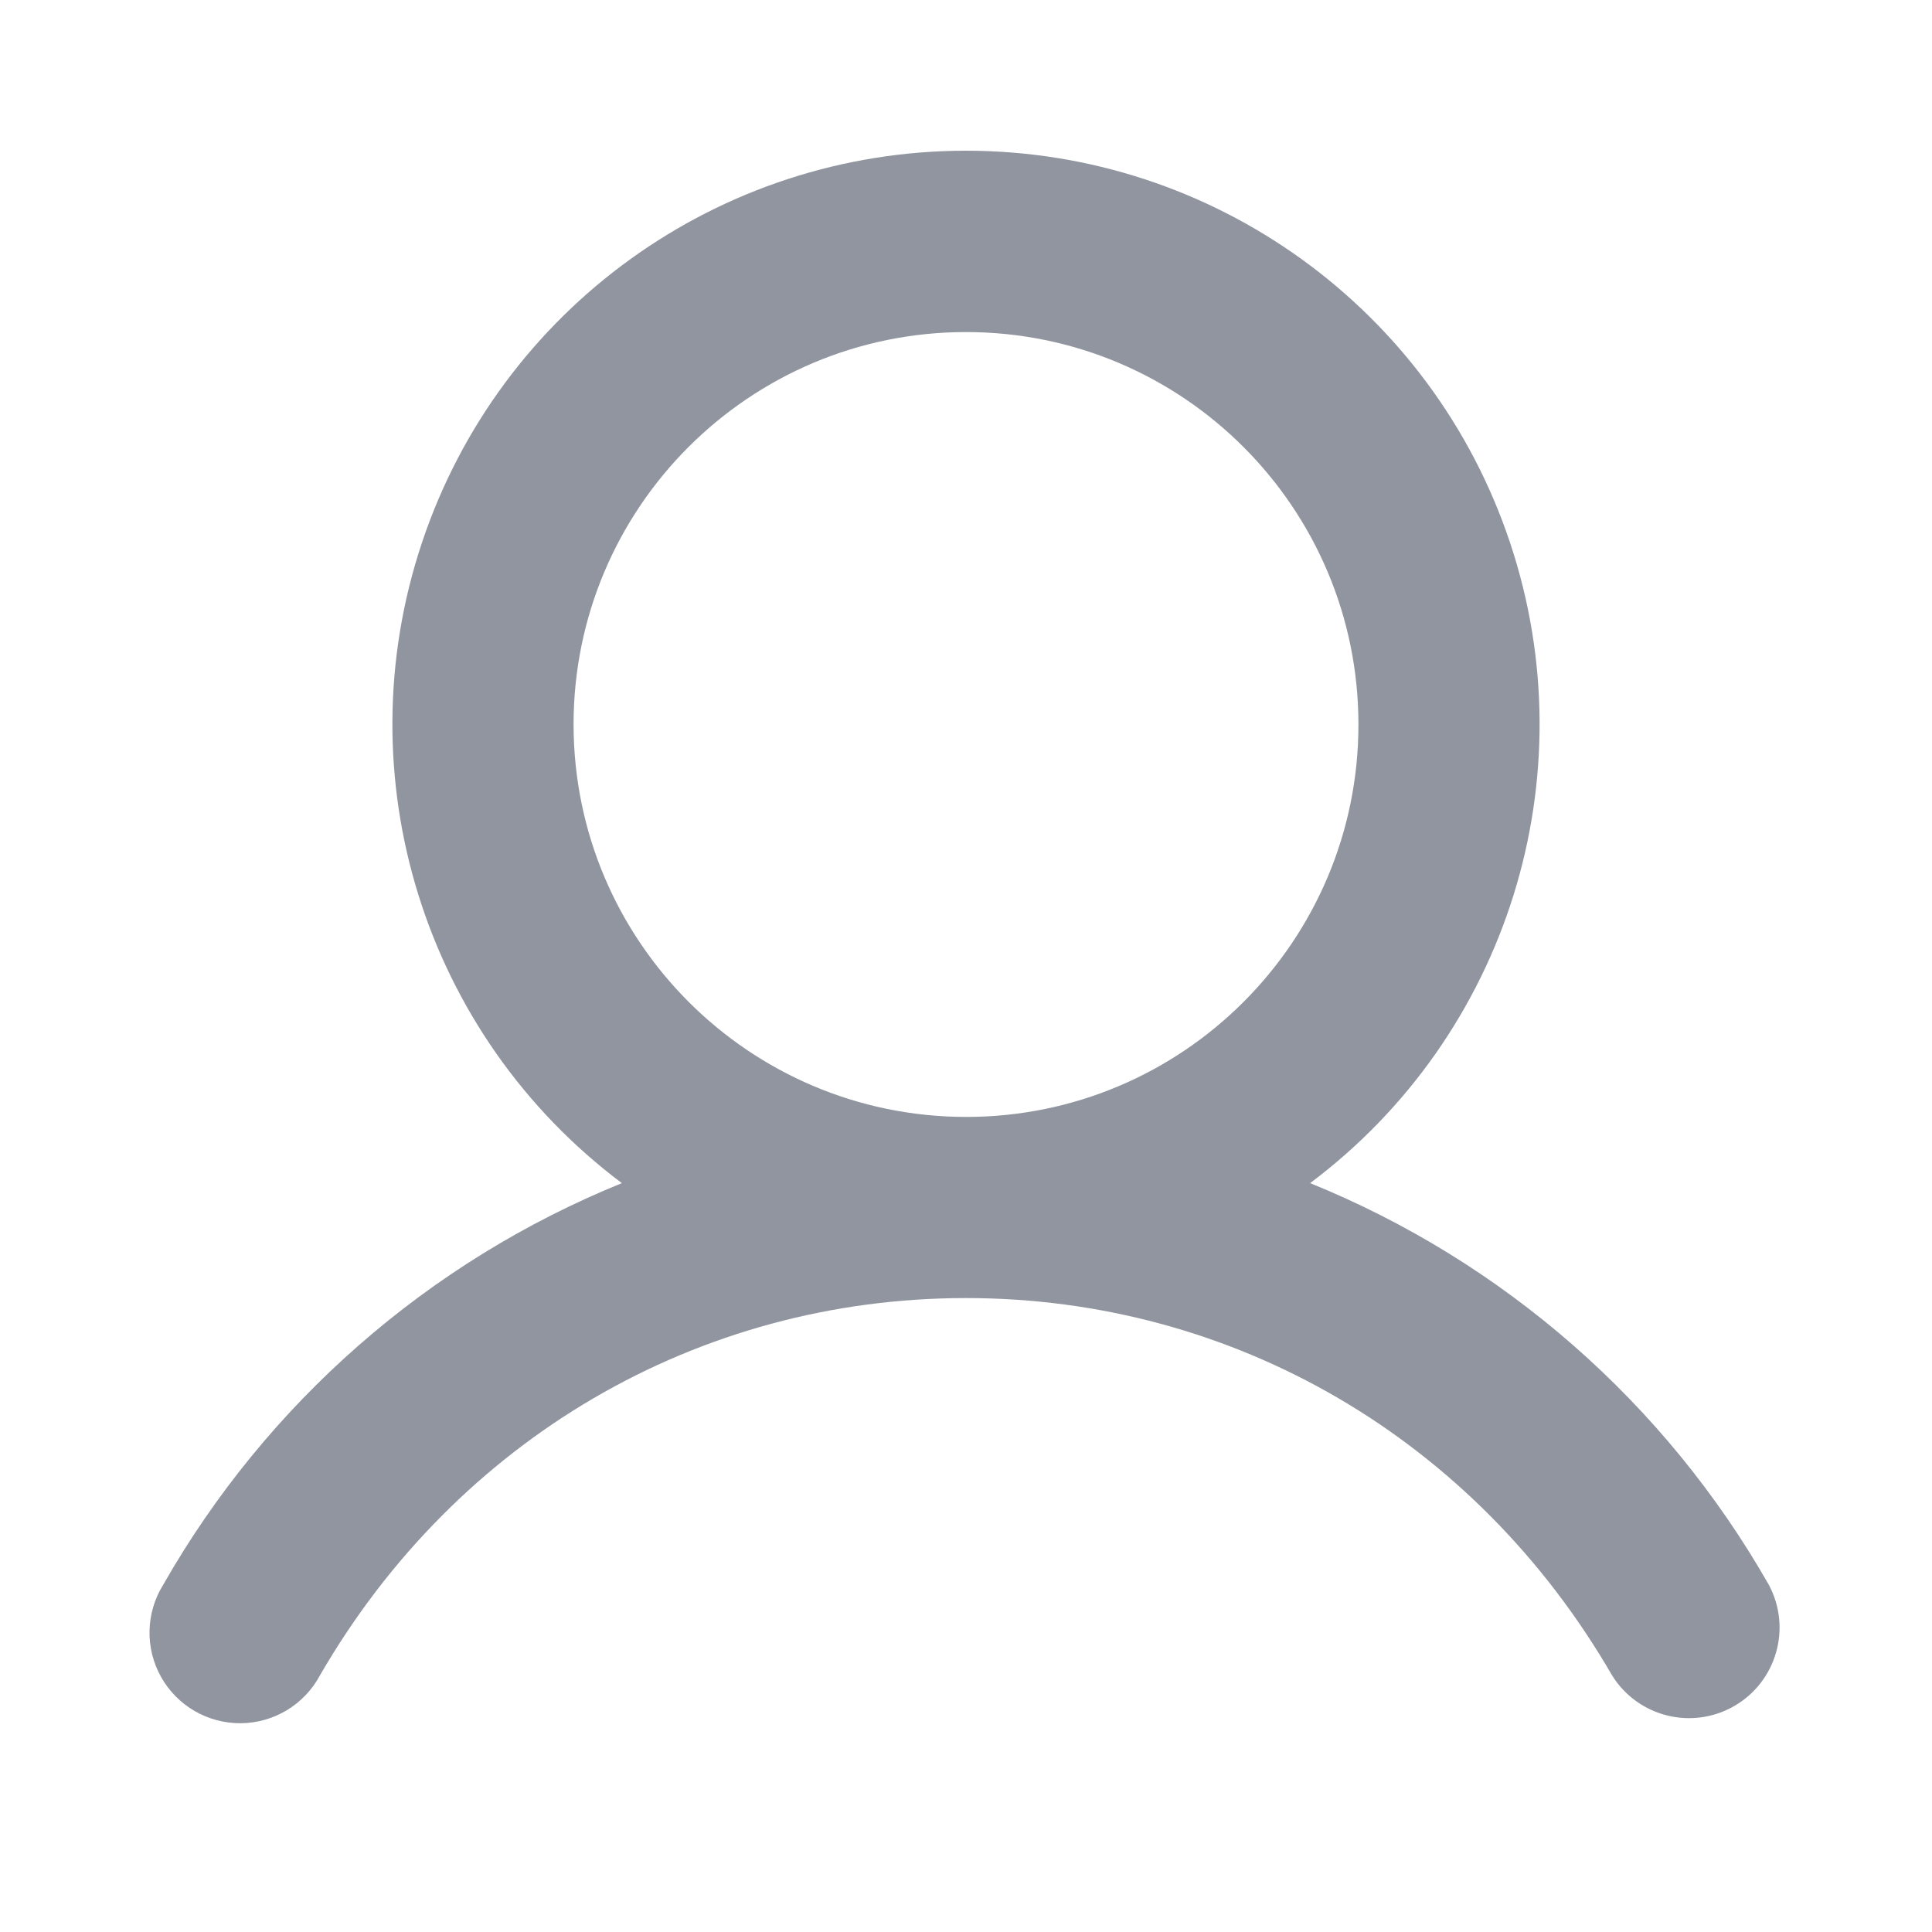
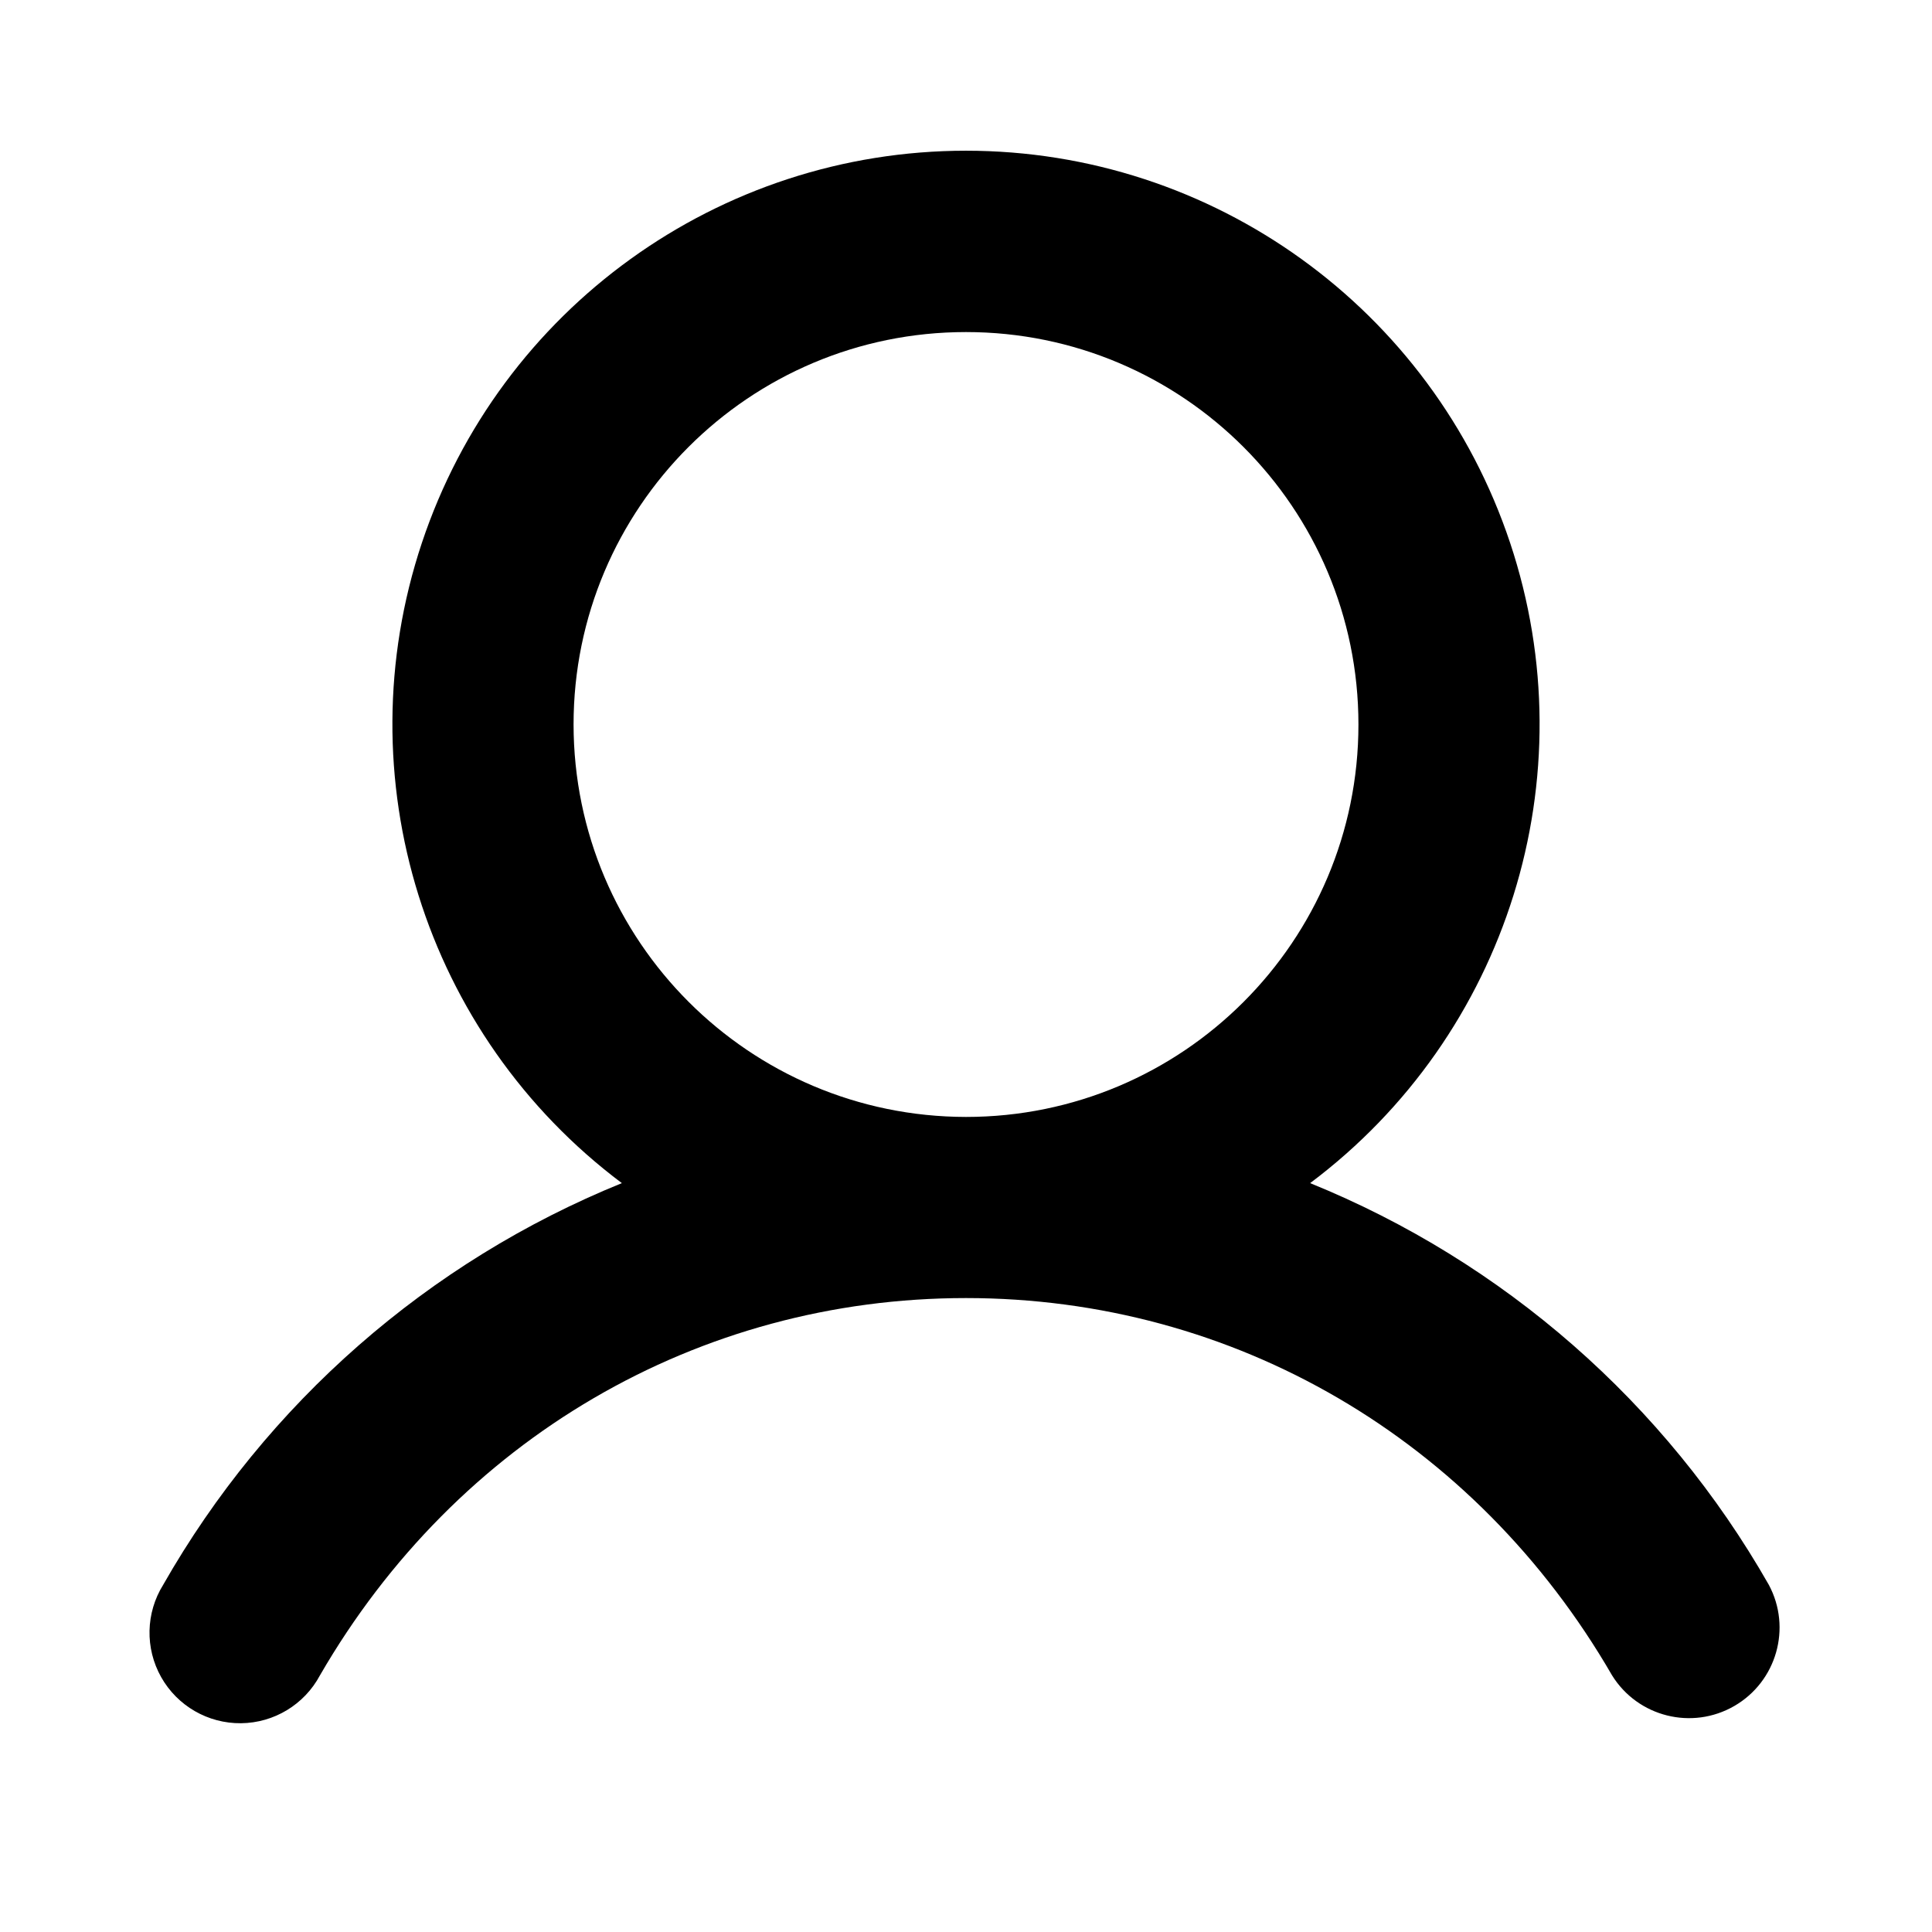
- <svg xmlns="http://www.w3.org/2000/svg" width="20" height="20" fill="#9095a0" viewBox="0 0 256 256">
+ <svg xmlns="http://www.w3.org/2000/svg" width="20" height="20" fill="#000" viewBox="0 0 256 256">
  <path d="M234.38,210a123.36,123.36,0,0,0-60.78-53.23,76,76,0,1,0-91.2,0A123.36,123.36,0,0,0,21.62,210a12,12,0,1,0,20.77,12c18.12-31.32,50.12-50,85.61-50s67.49,18.69,85.61,50a12,12,0,0,0,20.77-12ZM76,96a52,52,0,1,1,52,52A52.06,52.06,0,0,1,76,96Z" />
</svg>
